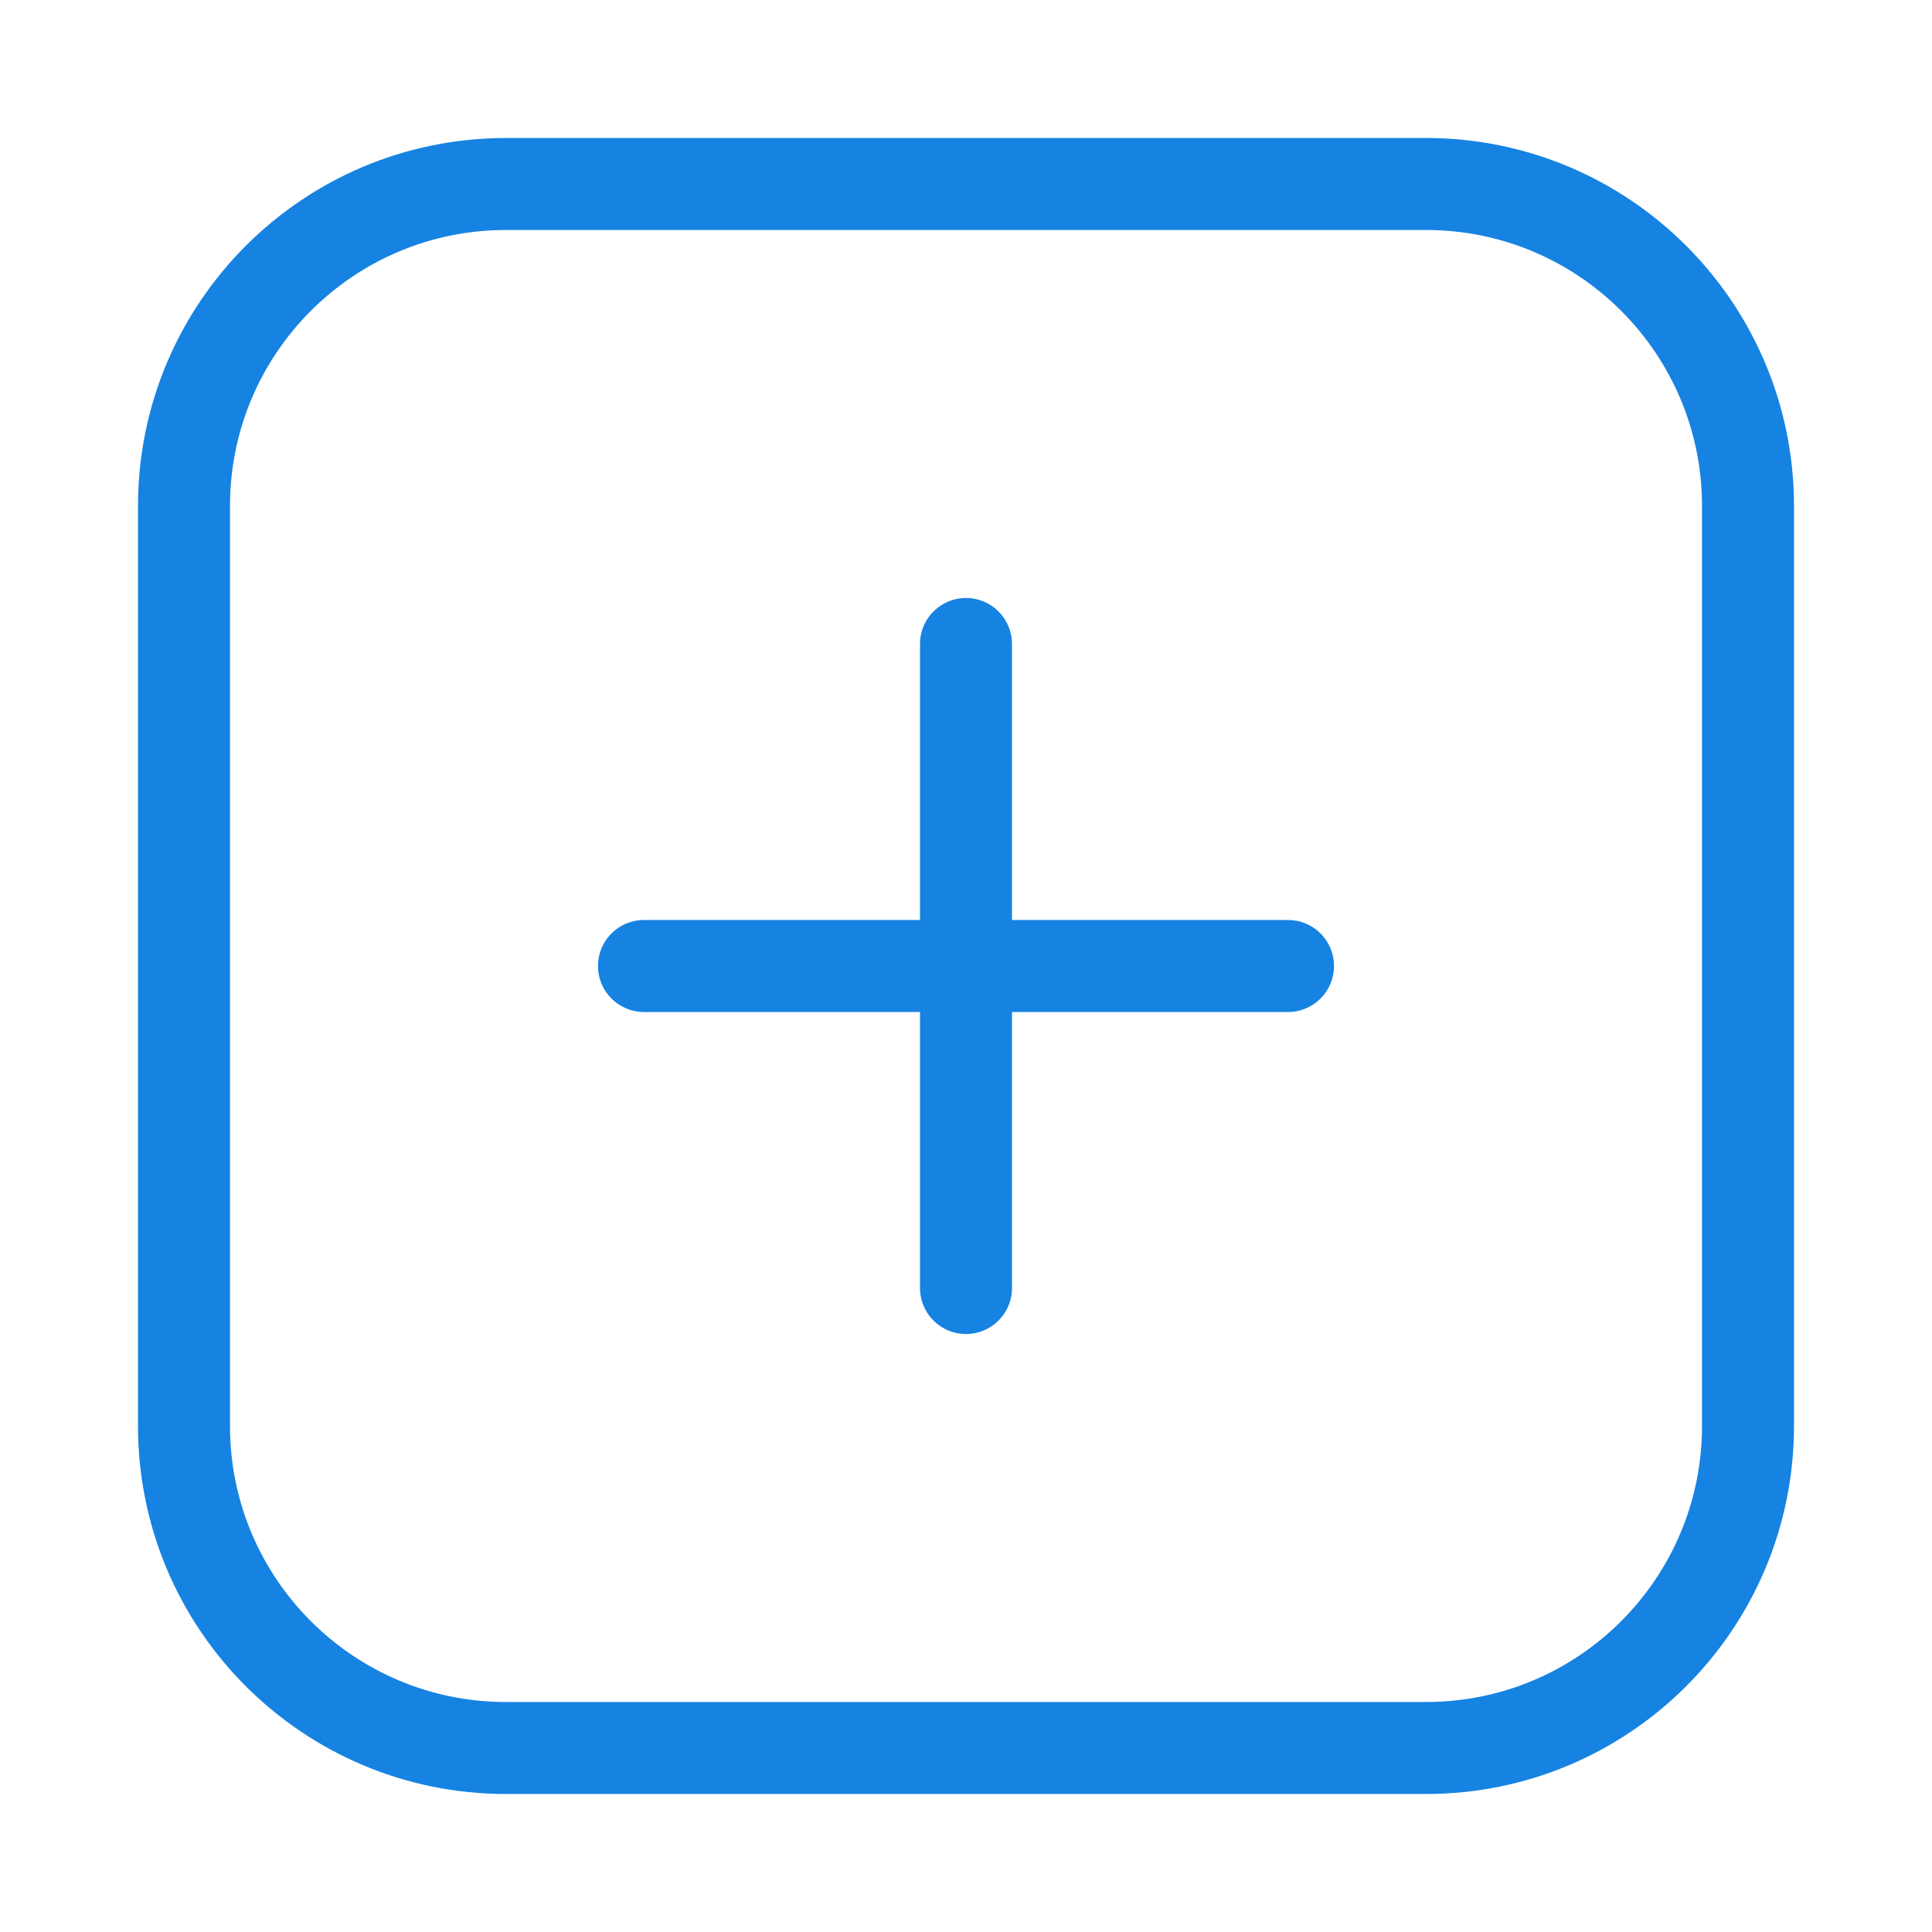
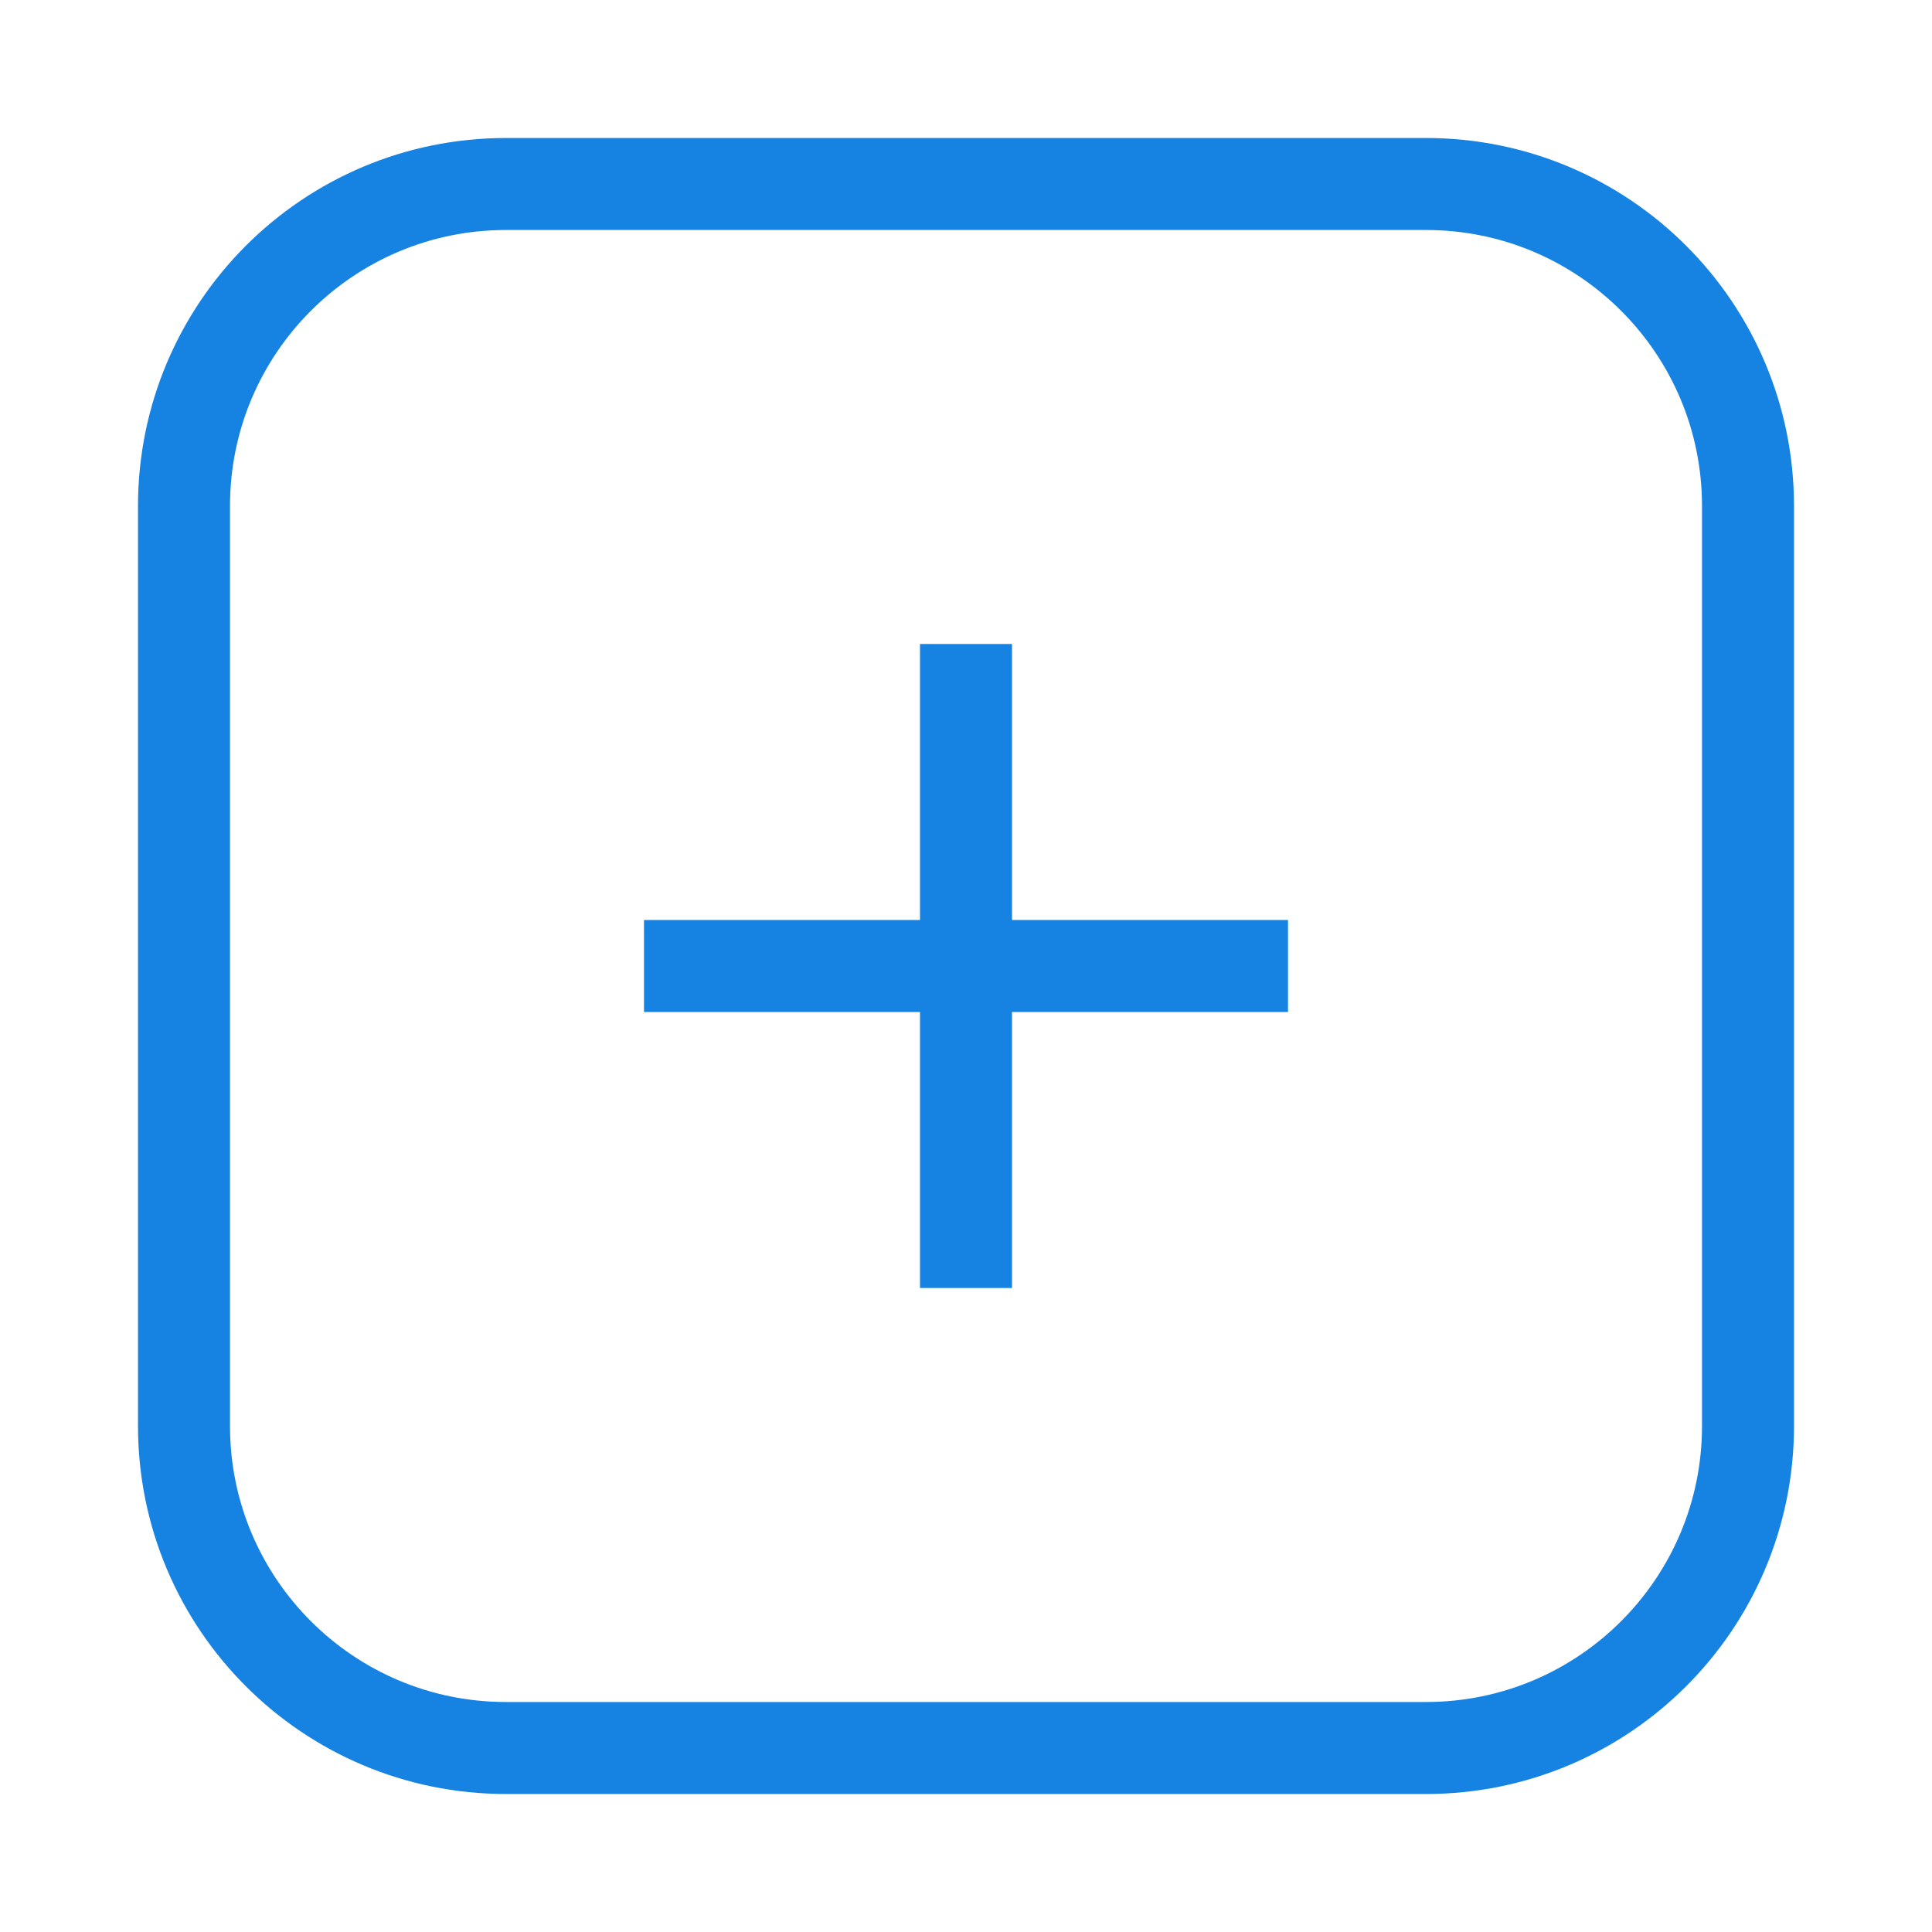
<svg xmlns="http://www.w3.org/2000/svg" width="21" height="21" viewBox="0 0 21 21" fill="none">
  <rect x="2" y="2" width="17" height="17" rx="3.5" stroke="#1683E2" />
-   <path d="M10.5 7v7M7 10.5h7" stroke="#1683E2" stroke-linecap="round" strokeLinejoin="round" />
+   <path d="M10.5 7v7M7 10.5h7" stroke="#1683E2" strokeLinecap="round" strokeLinejoin="round" />
</svg>
